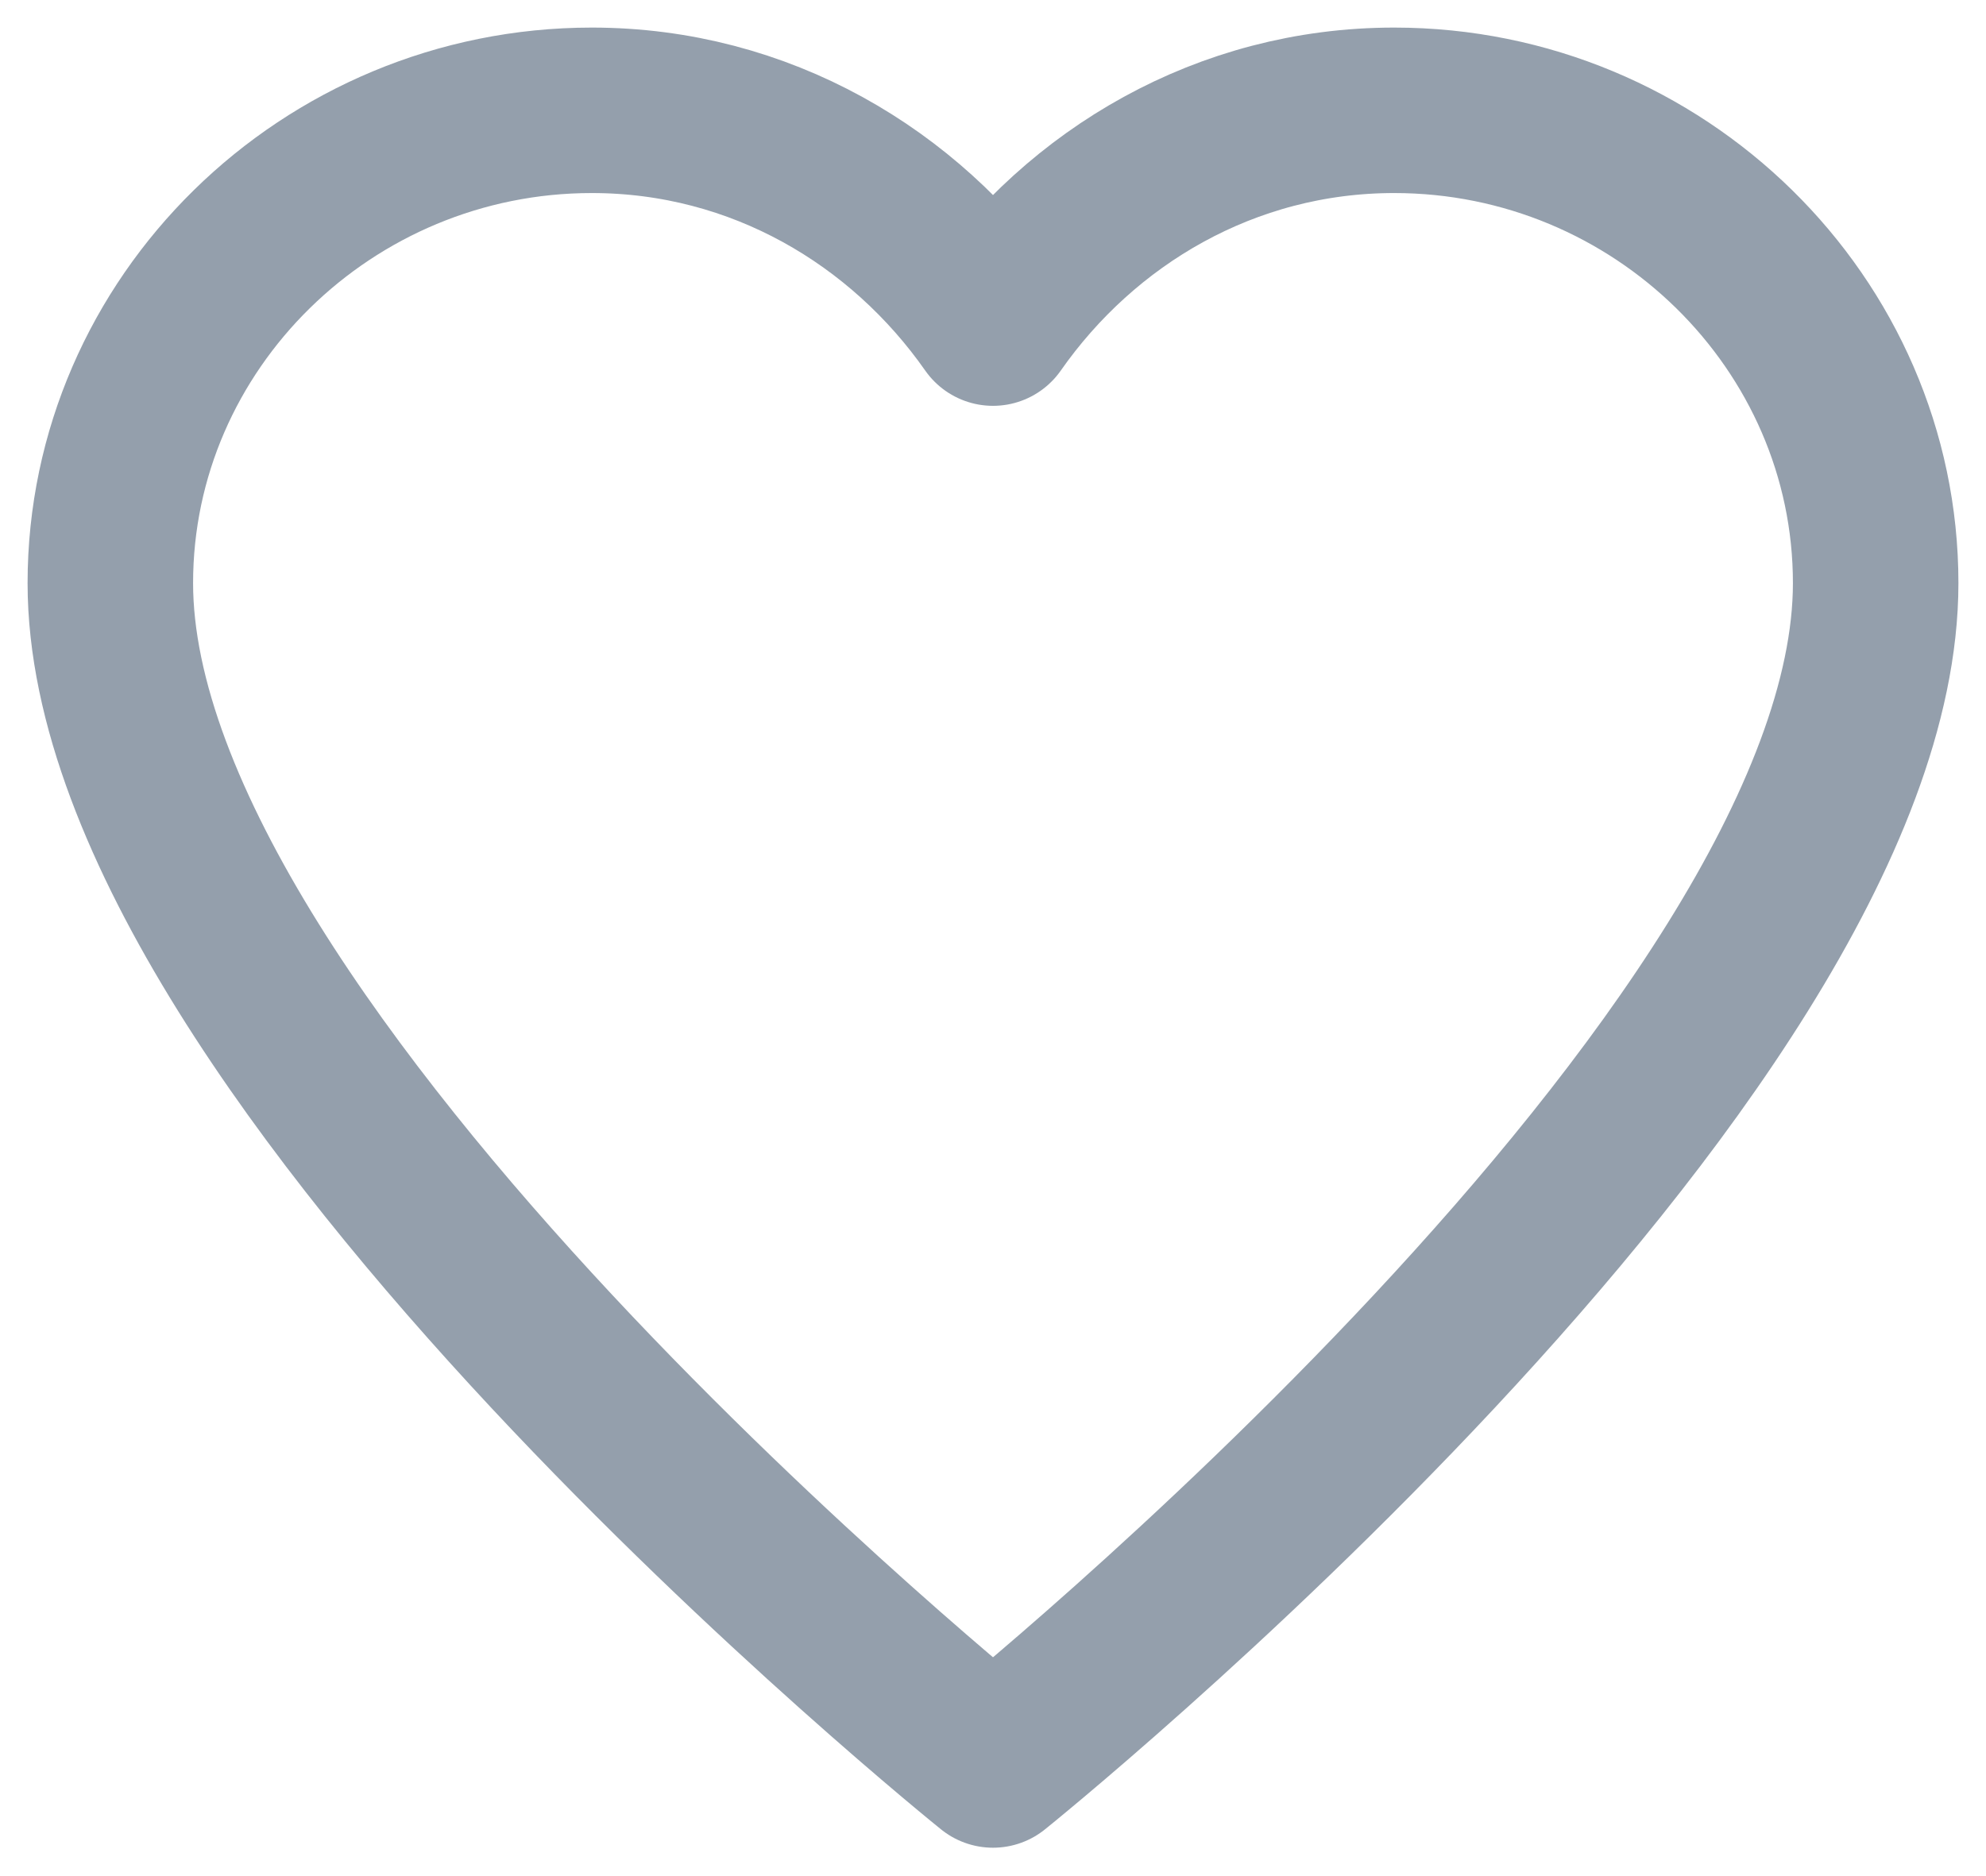
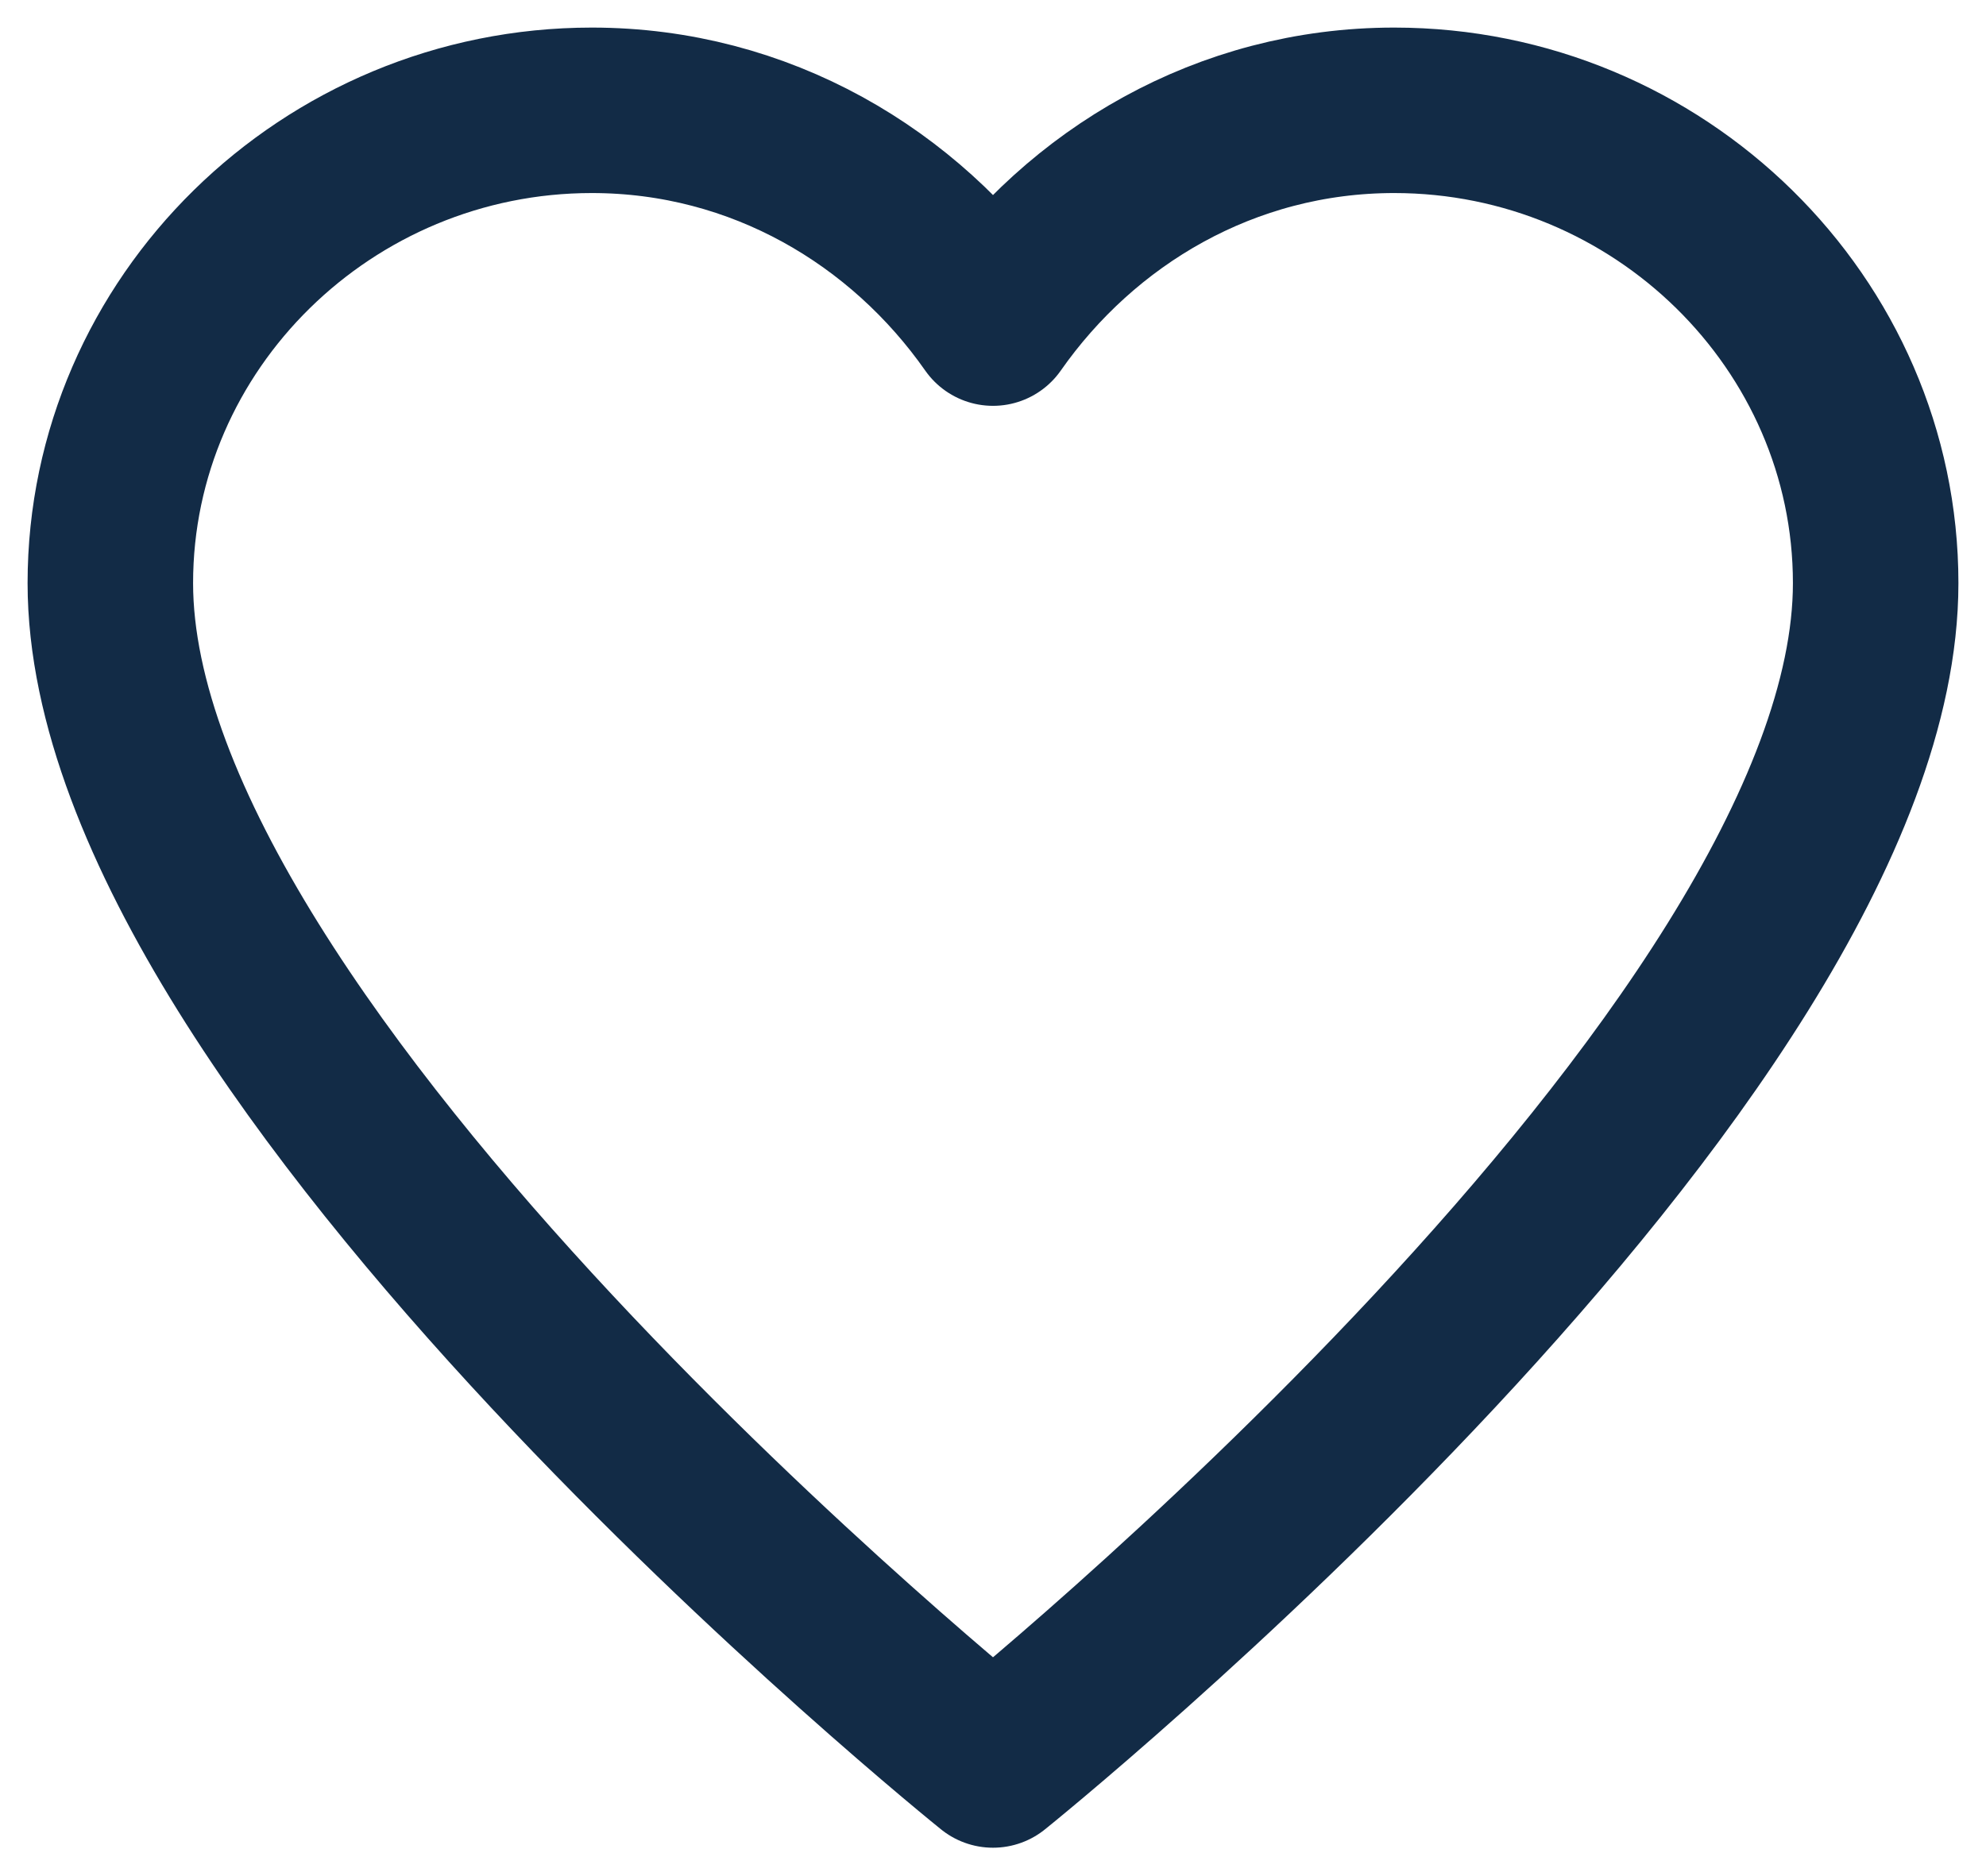
<svg xmlns="http://www.w3.org/2000/svg" width="18" height="17">
-   <path fill="none" fill-rule="evenodd" stroke="#122B46" stroke-linecap="round" stroke-linejoin="round" stroke-width="1.5" d="M12.636 1C11.11 1 9.8 1.786 9 2.929 8.2 1.786 6.89 1 5.364 1 2.964 1 1 2.929 1 5.286 1 9.57 9 16 9 16s8-6.429 8-10.714C17 2.929 15.036 1 12.636 1z" opacity=".45" />
+   <path fill="none" fill-rule="evenodd" stroke="#122B46" stroke-linecap="round" stroke-linejoin="round" stroke-width="1.5" d="M12.636 1C11.11 1 9.8 1.786 9 2.929 8.2 1.786 6.89 1 5.364 1 2.964 1 1 2.929 1 5.286 1 9.57 9 16 9 16s8-6.429 8-10.714C17 2.929 15.036 1 12.636 1z" />
</svg>
